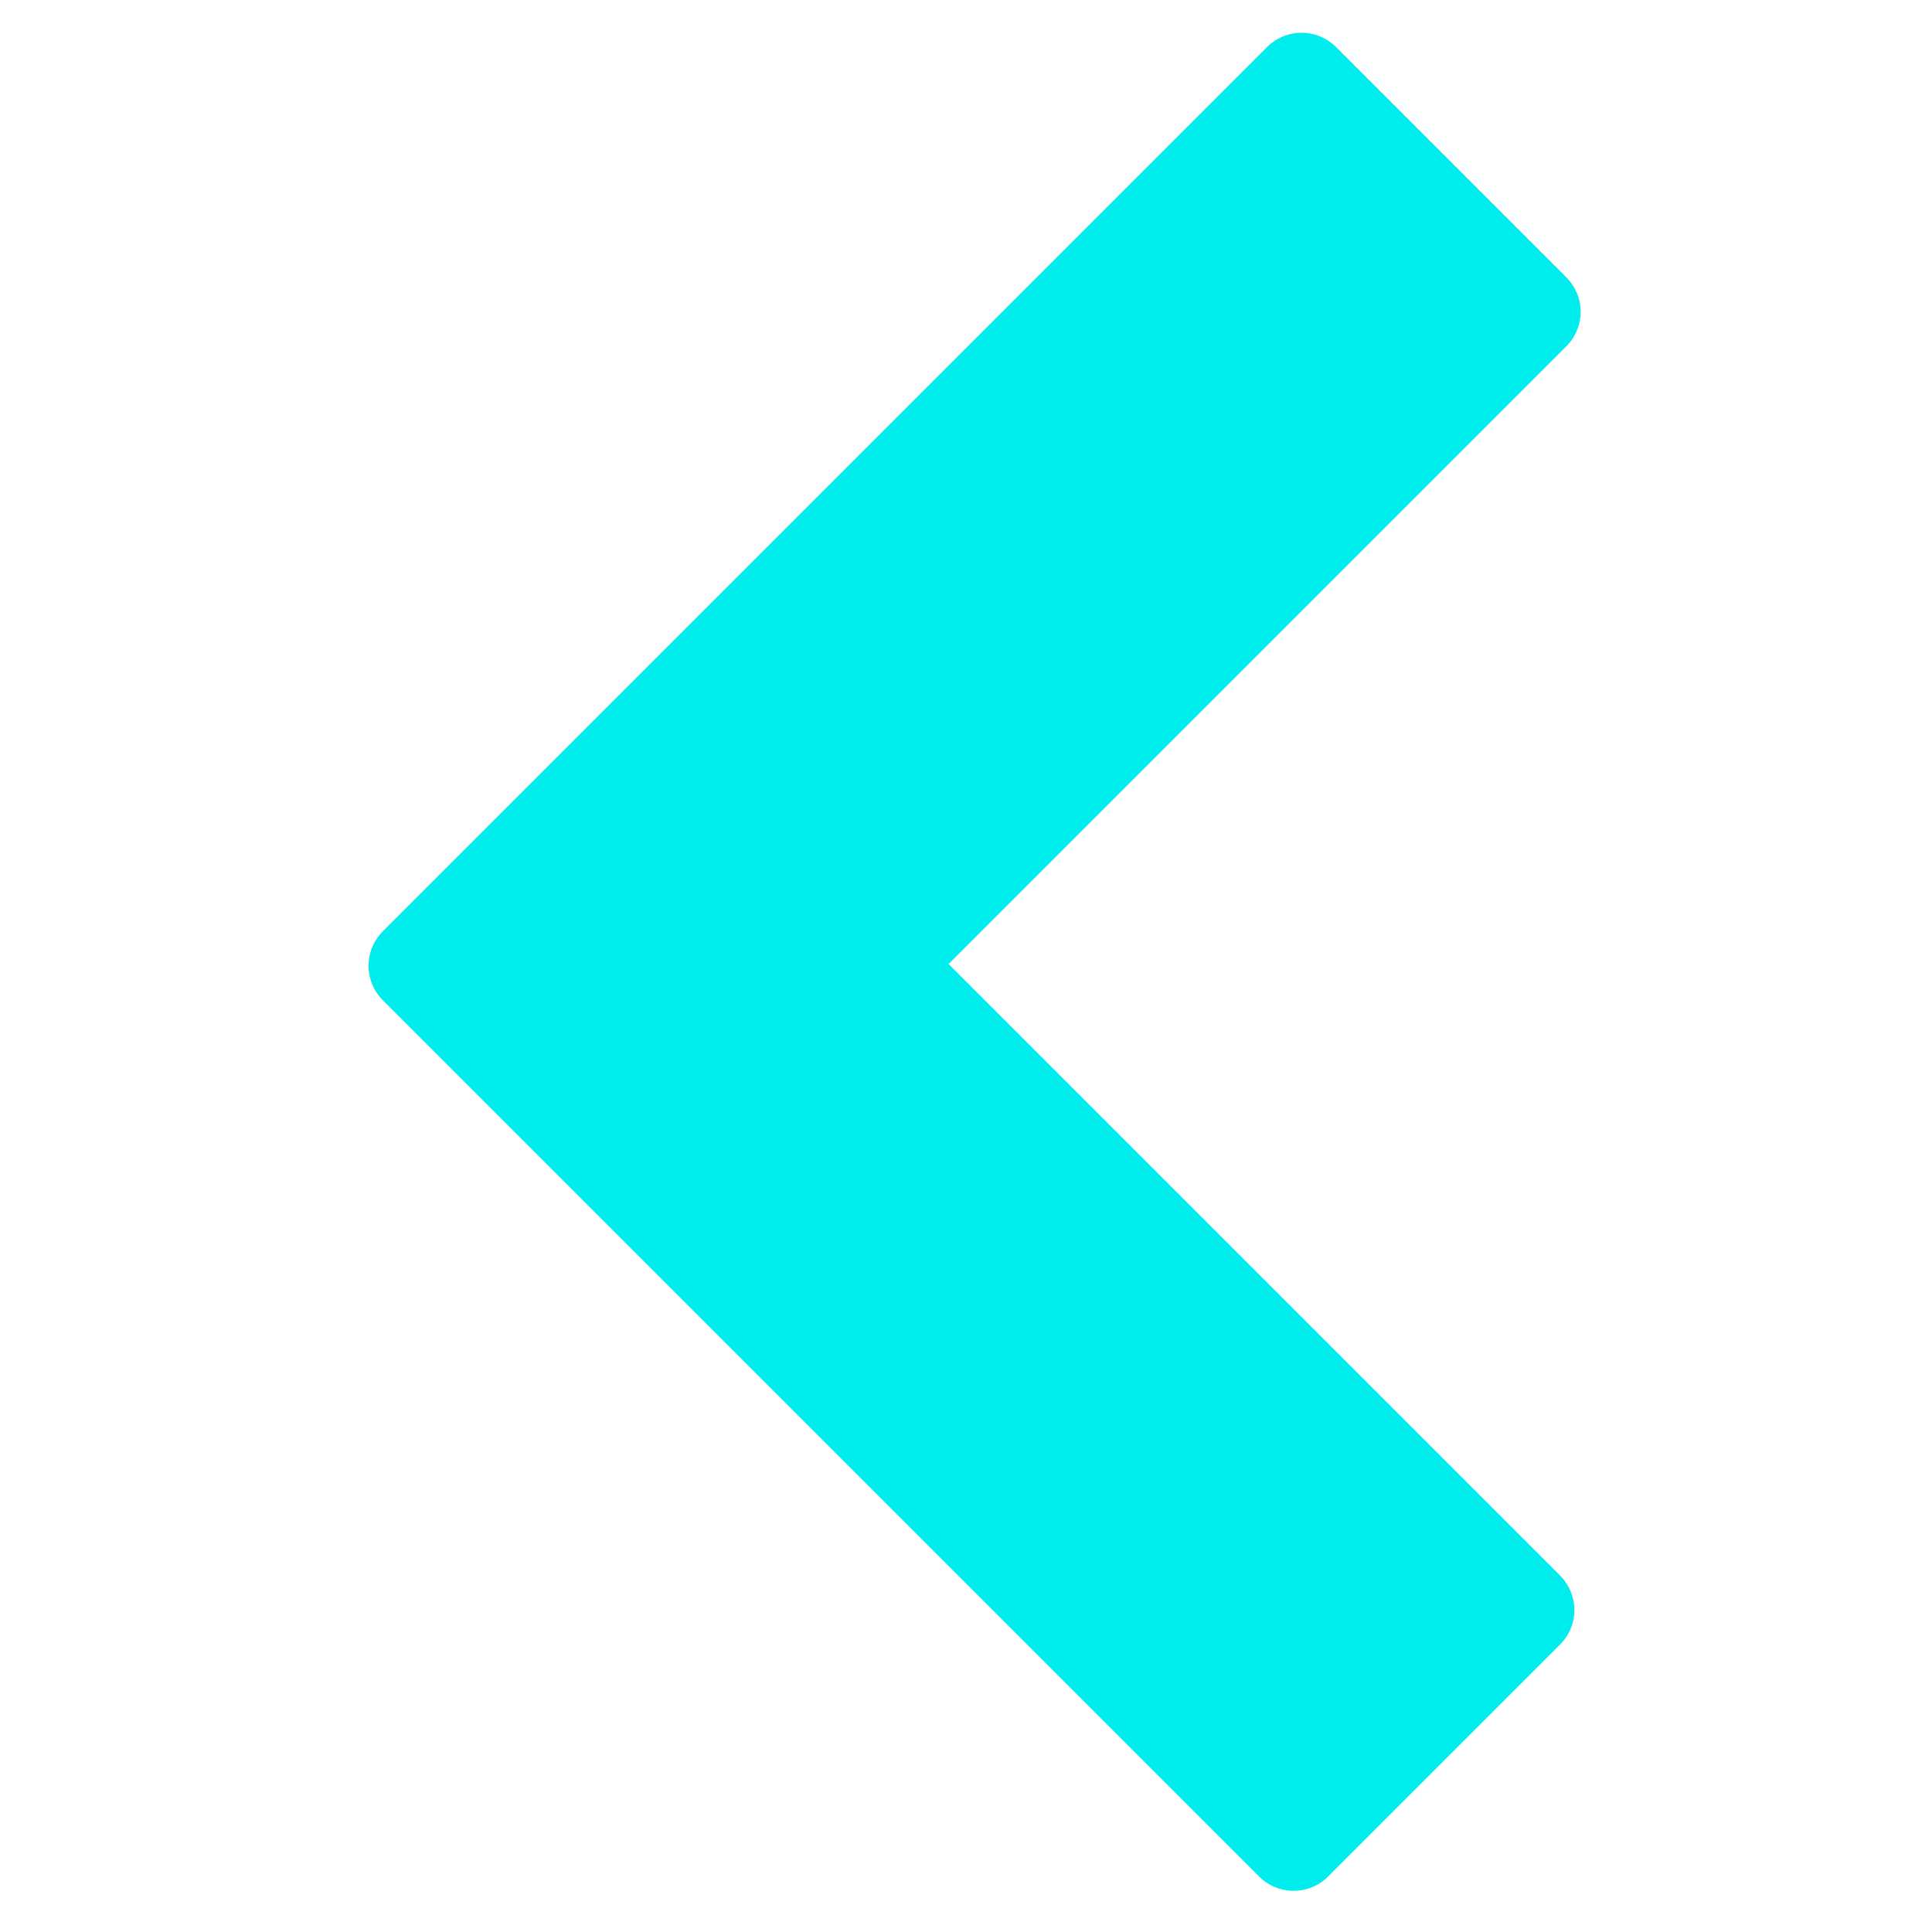
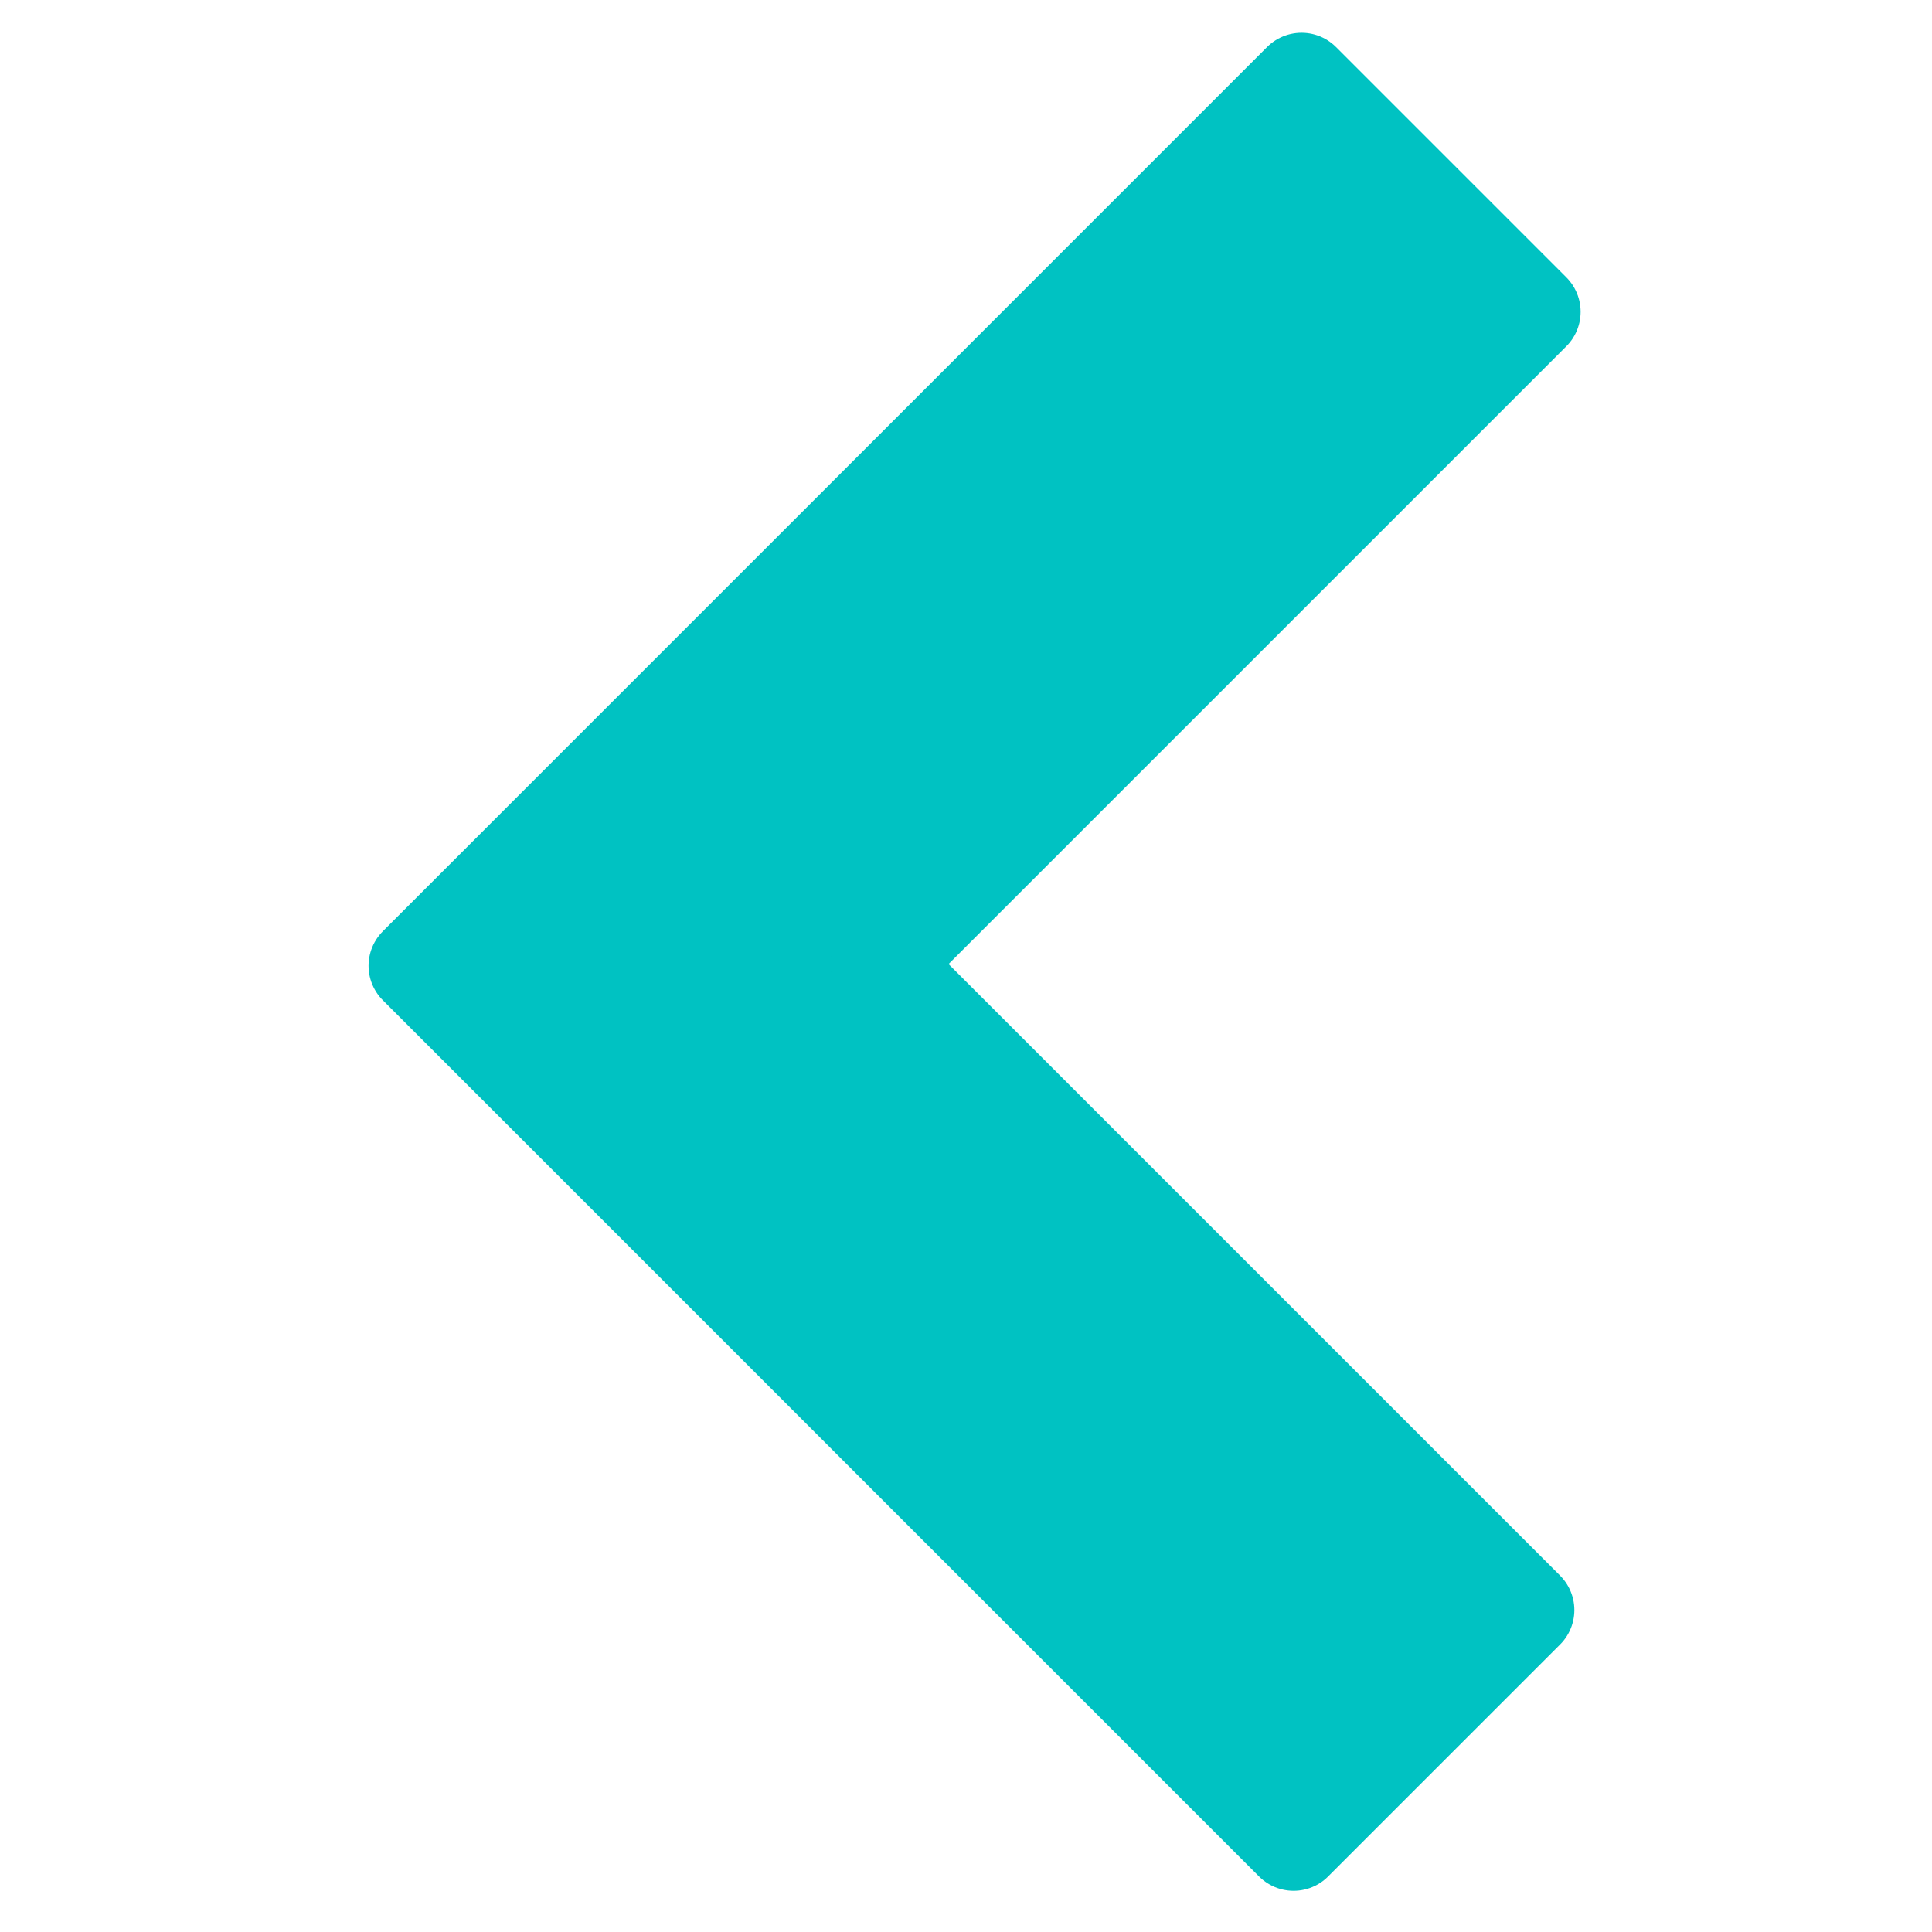
<svg xmlns="http://www.w3.org/2000/svg" version="1.1" id="Layer_1" x="0px" y="0px" width="25" height="25" viewBox="0 0 25 25" enable-background="new 0 0 40 40" xml:space="preserve">
  <defs id="defs19">
    <linearGradient gradientTransform="matrix(0.5780733,0,0,0.9001076,-189.7983,-219.6651)" gradientUnits="userSpaceOnUse" id="linearGradient2656" x1="358.603" x2="341.685" y1="247.413" y2="267.084">
      <stop offset="0" stop-color="#80ff26" id="stop7" />
      <stop offset="1" stop-color="#2c9600" id="stop9" />
    </linearGradient>
  </defs>
-   <path id="path13" d="m 16.842,1.055 2.98,2.98 -8.44,8.44 8.359,8.359 -3.002,3.002 L 5.4,12.497 16.842,1.055 Z" style="fill:#00eded;fill-opacity:1;stroke:#00eded;stroke-width:1.262;stroke-linecap:round;stroke-linejoin:round;stroke-miterlimit:4;stroke-dasharray:none;stroke-opacity:1" />
+   <path id="path13" d="m 16.842,1.055 2.98,2.98 -8.44,8.44 8.359,8.359 -3.002,3.002 L 5.4,12.497 16.842,1.055 Z" style="fill:#00c2c2;fill-opacity:1;stroke:#00c2c2;stroke-width:1.262;stroke-linecap:round;stroke-linejoin:round;stroke-miterlimit:4;stroke-dasharray:none;stroke-opacity:1" />
</svg>
